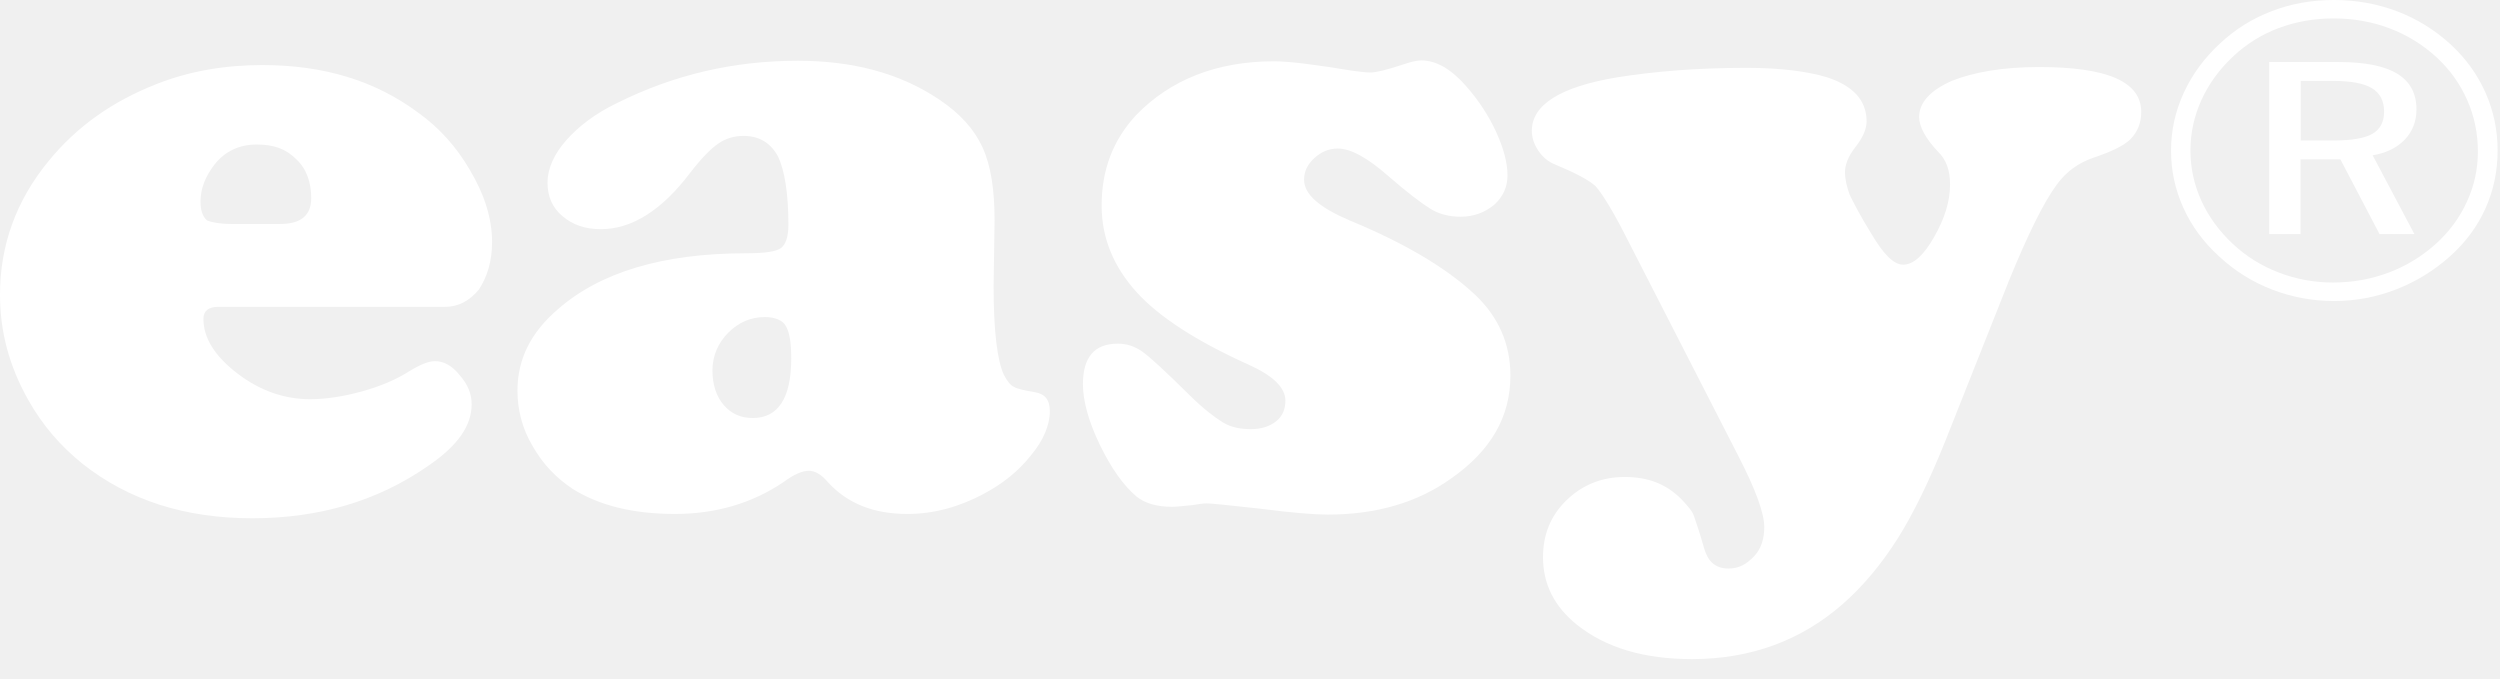
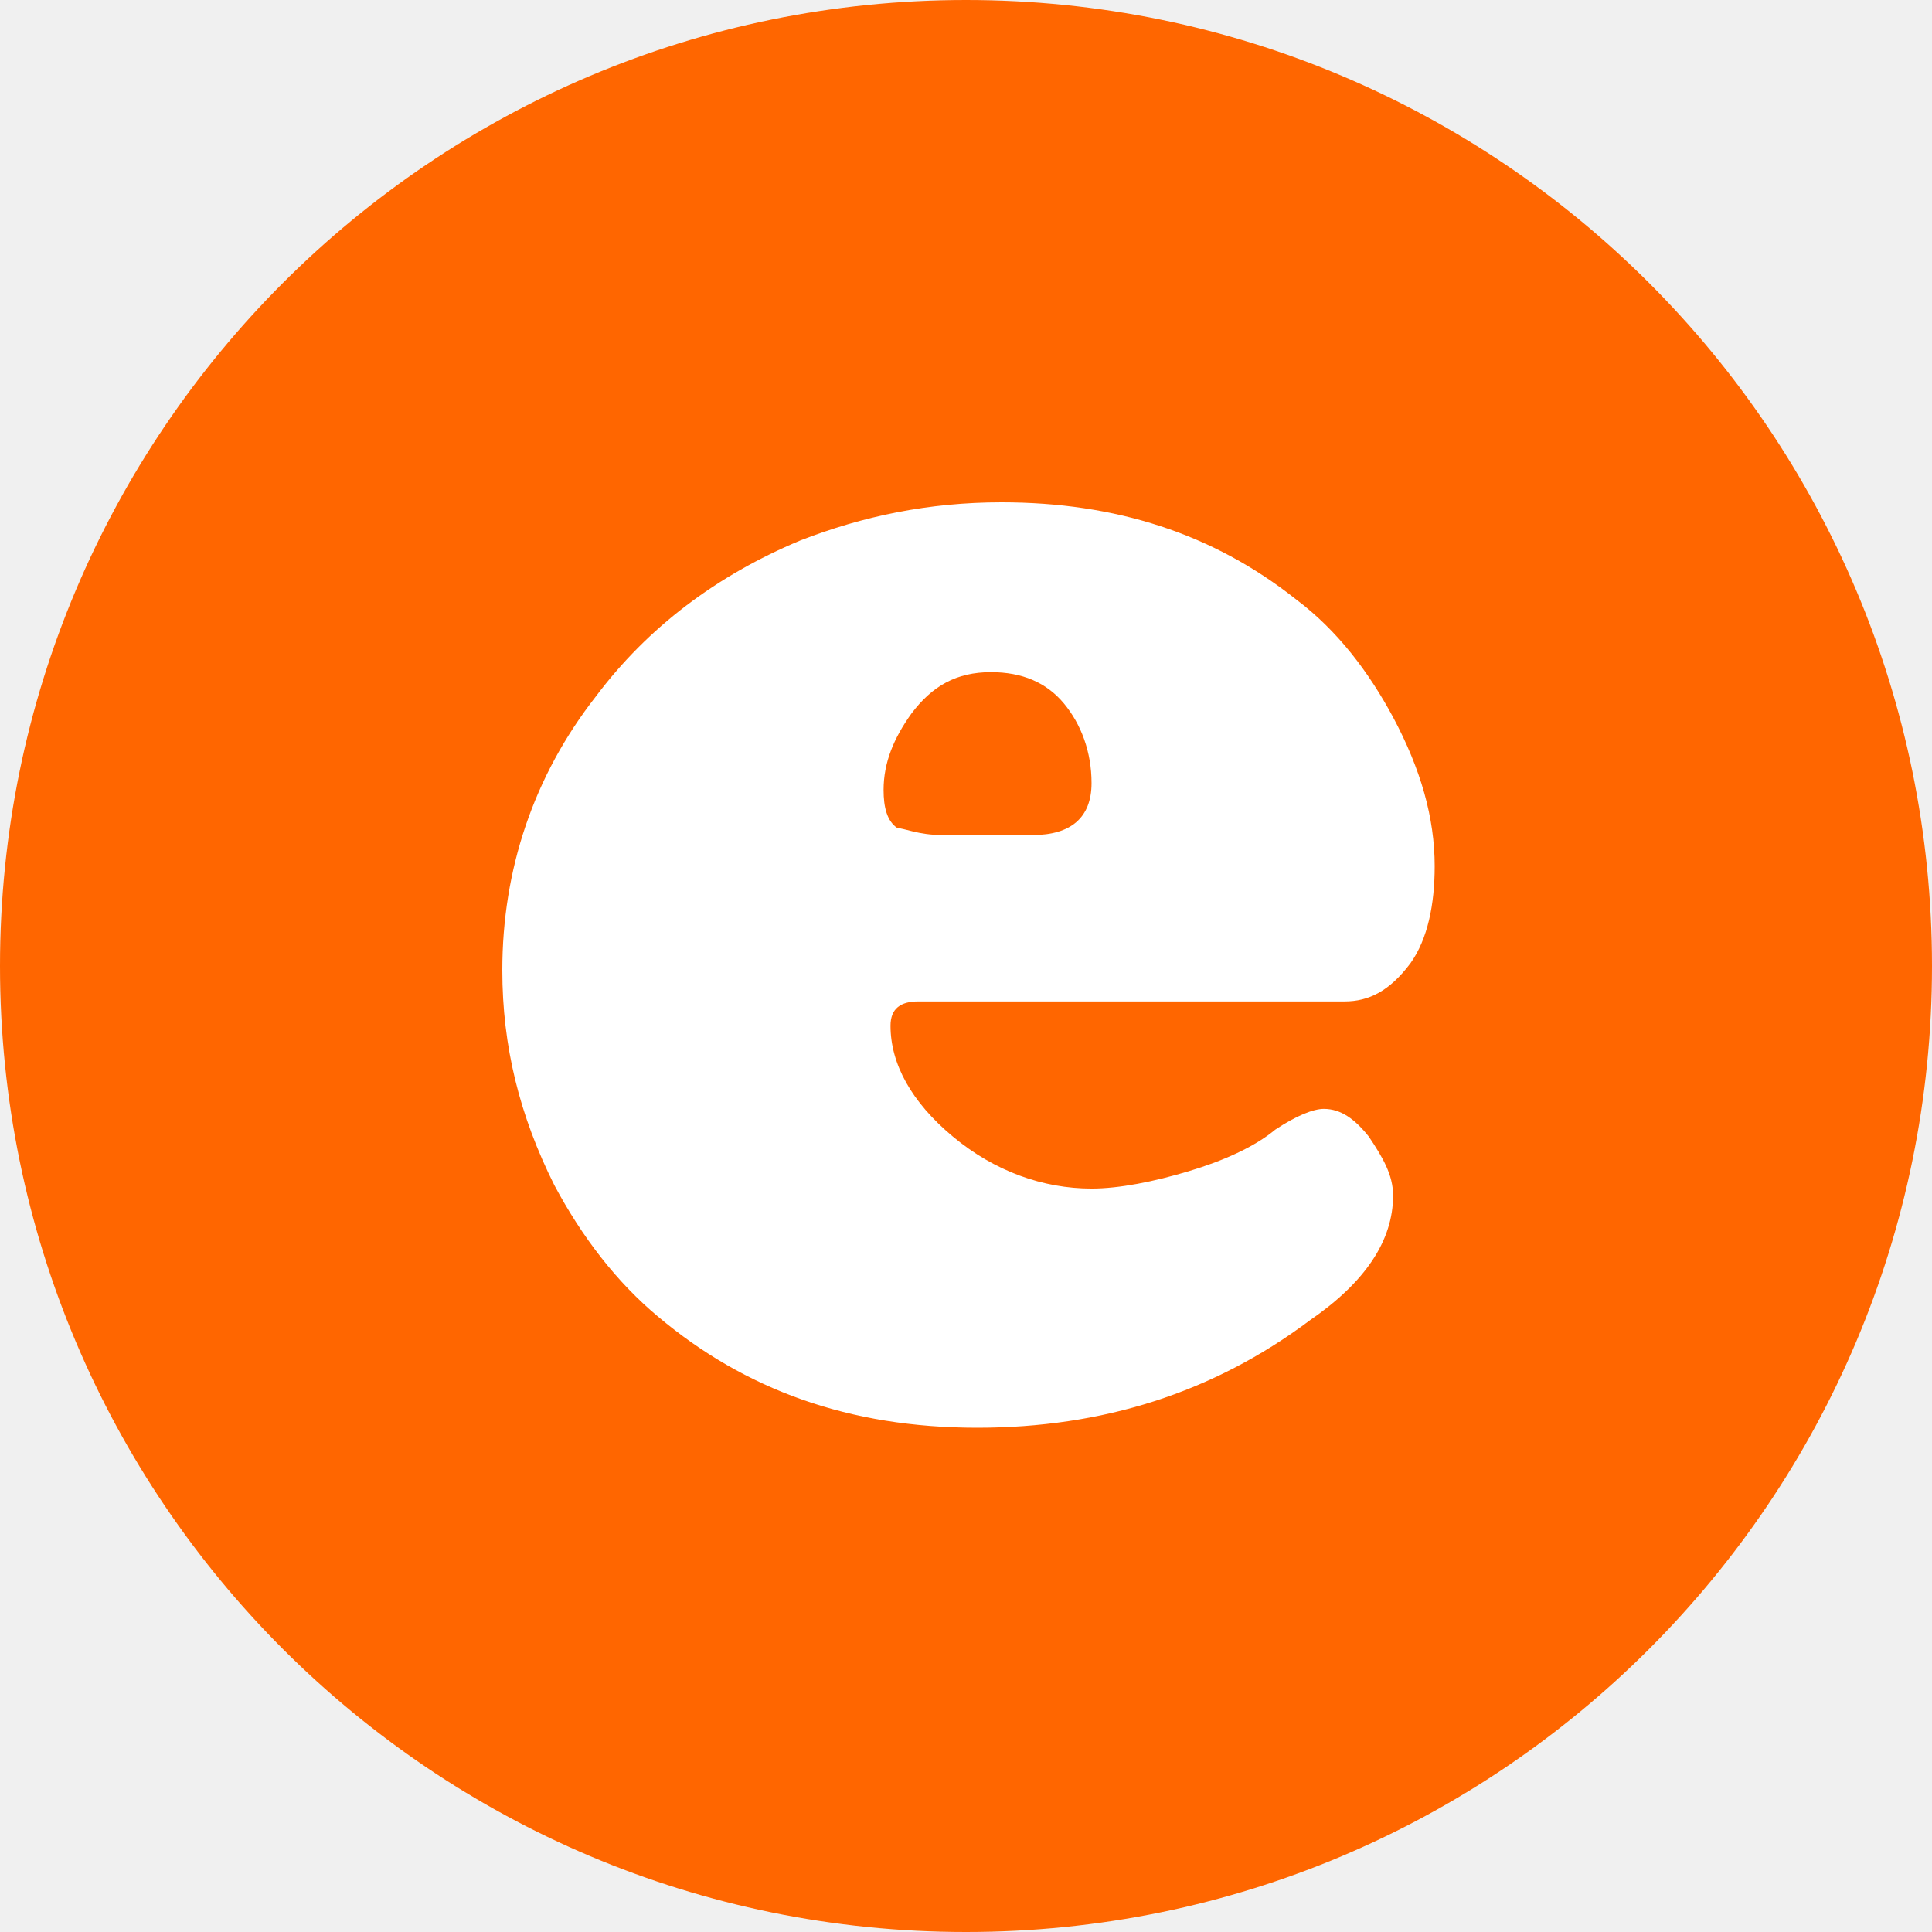
- <svg xmlns="http://www.w3.org/2000/svg" width="129" height="35" viewBox="0 0 129 35" fill="none" id="svg-18272317_9160">
-   <path d="M22.977 15.833H11.27C10.738 15.833 10.497 16.055 10.497 16.457C10.497 17.437 11.079 18.371 12.239 19.263C13.399 20.155 14.658 20.599 16.013 20.599C16.787 20.599 17.705 20.465 18.674 20.197C19.642 19.929 20.466 19.573 21.093 19.171C21.676 18.815 22.108 18.635 22.449 18.635C22.886 18.635 23.318 18.857 23.709 19.347C24.145 19.837 24.337 20.327 24.337 20.863C24.337 21.977 23.609 23.003 22.112 24.025C19.501 25.851 16.454 26.743 13.021 26.743C9.537 26.743 6.635 25.809 4.266 23.937C3.106 23.003 2.187 21.931 1.46 20.641C0.482 18.907 0 17.123 0 15.209C0 12.671 0.822 10.356 2.514 8.303C3.965 6.524 5.803 5.229 8.077 4.337C9.769 3.667 11.606 3.357 13.543 3.357C16.687 3.357 19.347 4.157 21.571 5.807C22.686 6.607 23.554 7.587 24.231 8.747C25.005 10.037 25.391 11.285 25.391 12.487C25.391 13.467 25.15 14.267 24.714 14.937C24.231 15.519 23.654 15.833 22.977 15.833ZM11.948 11.557H14.462C15.527 11.557 16.059 11.114 16.059 10.222C16.059 9.422 15.818 8.705 15.286 8.216C14.753 7.679 14.126 7.457 13.252 7.457C12.334 7.457 11.606 7.813 11.074 8.483C10.592 9.107 10.347 9.732 10.347 10.397C10.347 10.841 10.441 11.155 10.683 11.377C10.933 11.47 11.32 11.557 11.948 11.557Z" fill="white" />
-   <path d="M41.164 3.135C44.066 3.135 46.486 3.805 48.468 5.141C49.533 5.853 50.26 6.657 50.693 7.591C51.125 8.525 51.32 9.773 51.32 11.377L51.27 14.761C51.27 17.123 51.466 18.634 51.802 19.346C51.997 19.702 52.138 19.882 52.335 19.97C52.48 20.058 52.867 20.151 53.398 20.238C53.931 20.326 54.172 20.64 54.172 21.218C54.172 21.93 53.836 22.734 53.203 23.488C52.576 24.288 51.752 24.958 50.737 25.494C49.478 26.164 48.173 26.52 46.822 26.52C45.08 26.52 43.725 25.984 42.71 24.87C42.374 24.468 42.033 24.292 41.742 24.292C41.406 24.292 40.968 24.472 40.437 24.87C38.79 25.984 36.908 26.52 34.825 26.52C32.646 26.52 30.909 26.076 29.553 25.23C28.684 24.652 28.007 23.941 27.475 23.003C26.942 22.11 26.701 21.131 26.701 20.151C26.701 18.547 27.38 17.164 28.781 15.963C30.959 14.049 34.197 13.069 38.504 13.069C39.472 13.069 40.05 12.981 40.296 12.801C40.537 12.62 40.682 12.223 40.682 11.599C40.682 9.995 40.487 8.793 40.15 8.081C39.764 7.369 39.181 7.013 38.359 7.013C37.877 7.013 37.439 7.147 37.053 7.415C36.667 7.683 36.184 8.173 35.602 8.931C34.151 10.845 32.605 11.825 31.009 11.825C30.186 11.825 29.558 11.603 29.026 11.155C28.493 10.711 28.252 10.129 28.252 9.417C28.252 8.705 28.59 7.947 29.221 7.235C29.849 6.523 30.722 5.853 31.831 5.321C34.78 3.847 37.877 3.135 41.164 3.135ZM39.472 16.36C38.745 16.36 38.118 16.628 37.585 17.16C37.053 17.692 36.762 18.362 36.762 19.12C36.762 19.832 36.958 20.456 37.344 20.9C37.73 21.344 38.213 21.57 38.845 21.57C40.15 21.57 40.828 20.544 40.828 18.496C40.828 17.65 40.732 17.114 40.537 16.804C40.391 16.541 40.005 16.36 39.472 16.36Z" fill="white" />
-   <path d="M65.739 3.163C66.563 3.163 67.918 3.343 69.801 3.653C70.187 3.699 70.478 3.741 70.719 3.741C71.011 3.741 71.543 3.607 72.365 3.339C72.753 3.205 73.094 3.117 73.334 3.117C74.108 3.117 74.881 3.561 75.659 4.453C76.286 5.165 76.818 5.969 77.204 6.815C77.592 7.661 77.787 8.419 77.787 9.043C77.787 9.667 77.546 10.157 77.11 10.559C76.627 10.961 76.045 11.183 75.367 11.183C74.785 11.183 74.254 11.049 73.822 10.781C73.384 10.513 72.612 9.935 71.643 9.089C70.578 8.155 69.71 7.665 69.032 7.665C68.55 7.665 68.164 7.845 67.823 8.155C67.485 8.465 67.29 8.825 67.29 9.269C67.29 10.027 68.064 10.693 69.614 11.363C72.421 12.523 74.549 13.767 76.05 15.149C77.31 16.309 77.937 17.733 77.937 19.379C77.937 21.519 76.924 23.253 74.89 24.681C73.148 25.929 71.02 26.553 68.504 26.553C67.877 26.553 66.667 26.465 64.975 26.243C63.379 26.063 62.46 25.975 62.265 25.975C62.069 25.975 61.783 26.021 61.536 26.063C61.055 26.109 60.714 26.151 60.473 26.151C59.699 26.151 59.072 25.971 58.636 25.615C57.957 25.037 57.33 24.145 56.747 22.943C56.166 21.741 55.879 20.673 55.879 19.827C55.879 18.445 56.461 17.733 57.671 17.733C58.154 17.733 58.54 17.867 58.931 18.135C59.317 18.403 60.141 19.161 61.395 20.405C62.074 21.075 62.655 21.519 63.087 21.787C63.52 22.055 64.006 22.143 64.538 22.143C65.071 22.143 65.507 22.009 65.844 21.741C66.181 21.473 66.326 21.117 66.326 20.673C66.326 20.003 65.698 19.383 64.394 18.801C61.733 17.599 59.799 16.351 58.636 15.061C57.476 13.771 56.844 12.301 56.844 10.605C56.844 8.779 57.426 7.221 58.636 5.927C60.368 4.143 62.737 3.163 65.739 3.163Z" fill="white" />
-   <path d="M103.656 14.498L100.368 22.782C99.545 24.83 98.722 26.522 97.903 27.816C97.079 29.106 96.161 30.22 95.097 31.158C92.968 33.03 90.357 34.01 87.31 34.01C84.846 34.01 82.862 33.432 81.362 32.23C80.202 31.296 79.619 30.136 79.619 28.754C79.619 27.594 80.007 26.614 80.829 25.814C81.653 25.014 82.668 24.612 83.827 24.612C85.037 24.612 85.956 24.968 86.728 25.726C87.065 26.082 87.31 26.35 87.406 26.618C87.501 26.886 87.698 27.464 87.938 28.31C88.134 28.98 88.52 29.336 89.197 29.336C89.73 29.336 90.117 29.114 90.503 28.712C90.89 28.31 91.036 27.779 91.036 27.196C91.036 26.484 90.598 25.282 89.73 23.59L83.727 11.873C83.099 10.671 82.612 9.913 82.326 9.603C81.989 9.293 81.311 8.933 80.248 8.489C79.91 8.355 79.619 8.133 79.379 7.777C79.138 7.421 79.042 7.065 79.042 6.751C79.042 5.415 80.493 4.481 83.445 3.991C85.378 3.681 87.607 3.501 90.121 3.501C91.863 3.501 93.264 3.681 94.283 3.991C95.638 4.435 96.316 5.193 96.316 6.261C96.316 6.663 96.12 7.107 95.734 7.597C95.348 8.087 95.201 8.531 95.201 8.886C95.201 9.243 95.298 9.645 95.443 10.047C95.638 10.449 95.975 11.114 96.557 12.053C97.185 13.12 97.717 13.657 98.203 13.657C98.736 13.657 99.267 13.167 99.799 12.233C100.332 11.299 100.623 10.407 100.623 9.515C100.623 8.803 100.427 8.225 99.996 7.823C99.367 7.153 99.027 6.533 99.027 6.043C99.027 5.285 99.608 4.661 100.718 4.171C101.833 3.727 103.329 3.459 105.216 3.459C108.745 3.459 110.487 4.217 110.487 5.775C110.487 6.353 110.292 6.801 109.955 7.157C109.619 7.513 108.941 7.827 108.023 8.137C107.249 8.405 106.622 8.849 106.135 9.519C105.444 10.449 104.62 12.141 103.656 14.498Z" fill="white" />
-   <path d="M120.436 0C121.583 0 122.669 0.197 123.697 0.586C124.721 0.976 125.639 1.545 126.453 2.291C127.235 3.011 127.832 3.84 128.25 4.778C128.668 5.721 128.877 6.713 128.877 7.764C128.877 8.828 128.668 9.825 128.25 10.755C127.832 11.684 127.226 12.505 126.431 13.217C125.598 13.963 124.665 14.536 123.638 14.934C122.61 15.332 121.545 15.533 120.441 15.533C119.331 15.533 118.266 15.336 117.244 14.943C116.22 14.549 115.305 13.975 114.496 13.221C113.692 12.489 113.082 11.655 112.659 10.717C112.235 9.779 112.026 8.799 112.026 7.769C112.026 6.734 112.244 5.742 112.682 4.791C113.118 3.84 113.745 2.986 114.564 2.232C115.338 1.508 116.224 0.955 117.225 0.574C118.225 0.188 119.294 0 120.436 0ZM127.859 7.819C127.859 6.885 127.676 5.997 127.308 5.164C126.94 4.33 126.417 3.593 125.725 2.953C125.007 2.299 124.202 1.801 123.302 1.462C122.405 1.122 121.442 0.951 120.418 0.951C119.408 0.951 118.467 1.118 117.589 1.445C116.712 1.772 115.934 2.257 115.252 2.89C114.533 3.56 113.983 4.309 113.6 5.147C113.218 5.985 113.027 6.86 113.027 7.773C113.027 8.665 113.214 9.523 113.586 10.348C113.96 11.174 114.501 11.915 115.202 12.576C115.897 13.226 116.688 13.72 117.584 14.063C118.475 14.407 119.413 14.578 120.391 14.578C121.392 14.578 122.342 14.407 123.252 14.067C124.156 13.728 124.971 13.23 125.698 12.576C126.394 11.944 126.926 11.22 127.294 10.403C127.673 9.586 127.859 8.728 127.859 7.819ZM120.663 3.2C122.023 3.2 123.037 3.401 123.697 3.803C124.356 4.205 124.689 4.816 124.689 5.641C124.689 6.269 124.483 6.793 124.079 7.212C123.674 7.63 123.123 7.899 122.428 8.012L124.583 12.078H122.783L120.763 8.221H118.708V12.078H117.089V3.2H120.663ZM120.368 4.175H118.717V7.249H120.414C121.354 7.249 122.023 7.132 122.423 6.902C122.819 6.667 123.02 6.29 123.02 5.763C123.02 5.206 122.81 4.804 122.392 4.552C121.973 4.297 121.3 4.175 120.368 4.175Z" fill="white" />
+ <svg xmlns="http://www.w3.org/2000/svg" width="100" height="100" viewBox="0 0 100 100" fill="none">
+   <g clip-path="url(#clip0_43_156)">
+     <circle cx="50" cy="50" r="50" fill="#FF6600" />
+     <path d="M69.594 51.834H47.528C46.631 51.834 46.093 52.193 46.093 53.09C46.093 55.063 47.169 57.036 49.322 58.83C51.475 60.624 53.986 61.521 56.498 61.521C57.933 61.521 59.727 61.163 61.521 60.624C63.315 60.086 64.93 59.368 66.006 58.471C67.083 57.754 67.98 57.395 68.518 57.395C69.415 57.395 70.133 57.933 70.85 58.83C71.568 59.907 72.106 60.804 72.106 61.88C72.106 64.212 70.671 66.365 67.8 68.339C62.777 72.106 57.036 73.9 50.578 73.9C43.94 73.9 38.558 71.927 34.073 68.159C31.92 66.365 30.126 64.033 28.691 61.342C26.897 57.754 26 54.166 26 50.219C26 45.017 27.615 40.173 30.844 36.046C33.535 32.458 37.123 29.767 41.428 27.973C44.658 26.718 48.066 26 51.834 26C57.754 26 62.777 27.615 67.083 31.023C69.236 32.638 70.85 34.791 72.106 37.123C73.541 39.814 74.259 42.325 74.259 44.837C74.259 46.81 73.9 48.605 73.003 49.86C71.927 51.295 70.85 51.834 69.594 51.834ZM48.784 43.222H53.448C55.422 43.222 56.498 42.325 56.498 40.532C56.498 38.917 55.96 37.482 55.063 36.405C54.166 35.329 52.91 34.791 51.295 34.791C49.502 34.791 48.246 35.508 47.169 36.943C46.272 38.199 45.734 39.455 45.734 40.89C45.734 41.787 45.913 42.505 46.452 42.864C46.81 42.864 47.528 43.222 48.784 43.222Z" fill="white" />
+   </g>
+   <defs>
+     <clipPath id="clip0_43_156">
+       <rect width="100" height="100" fill="white" />
+     </clipPath>
+   </defs>
</svg>
